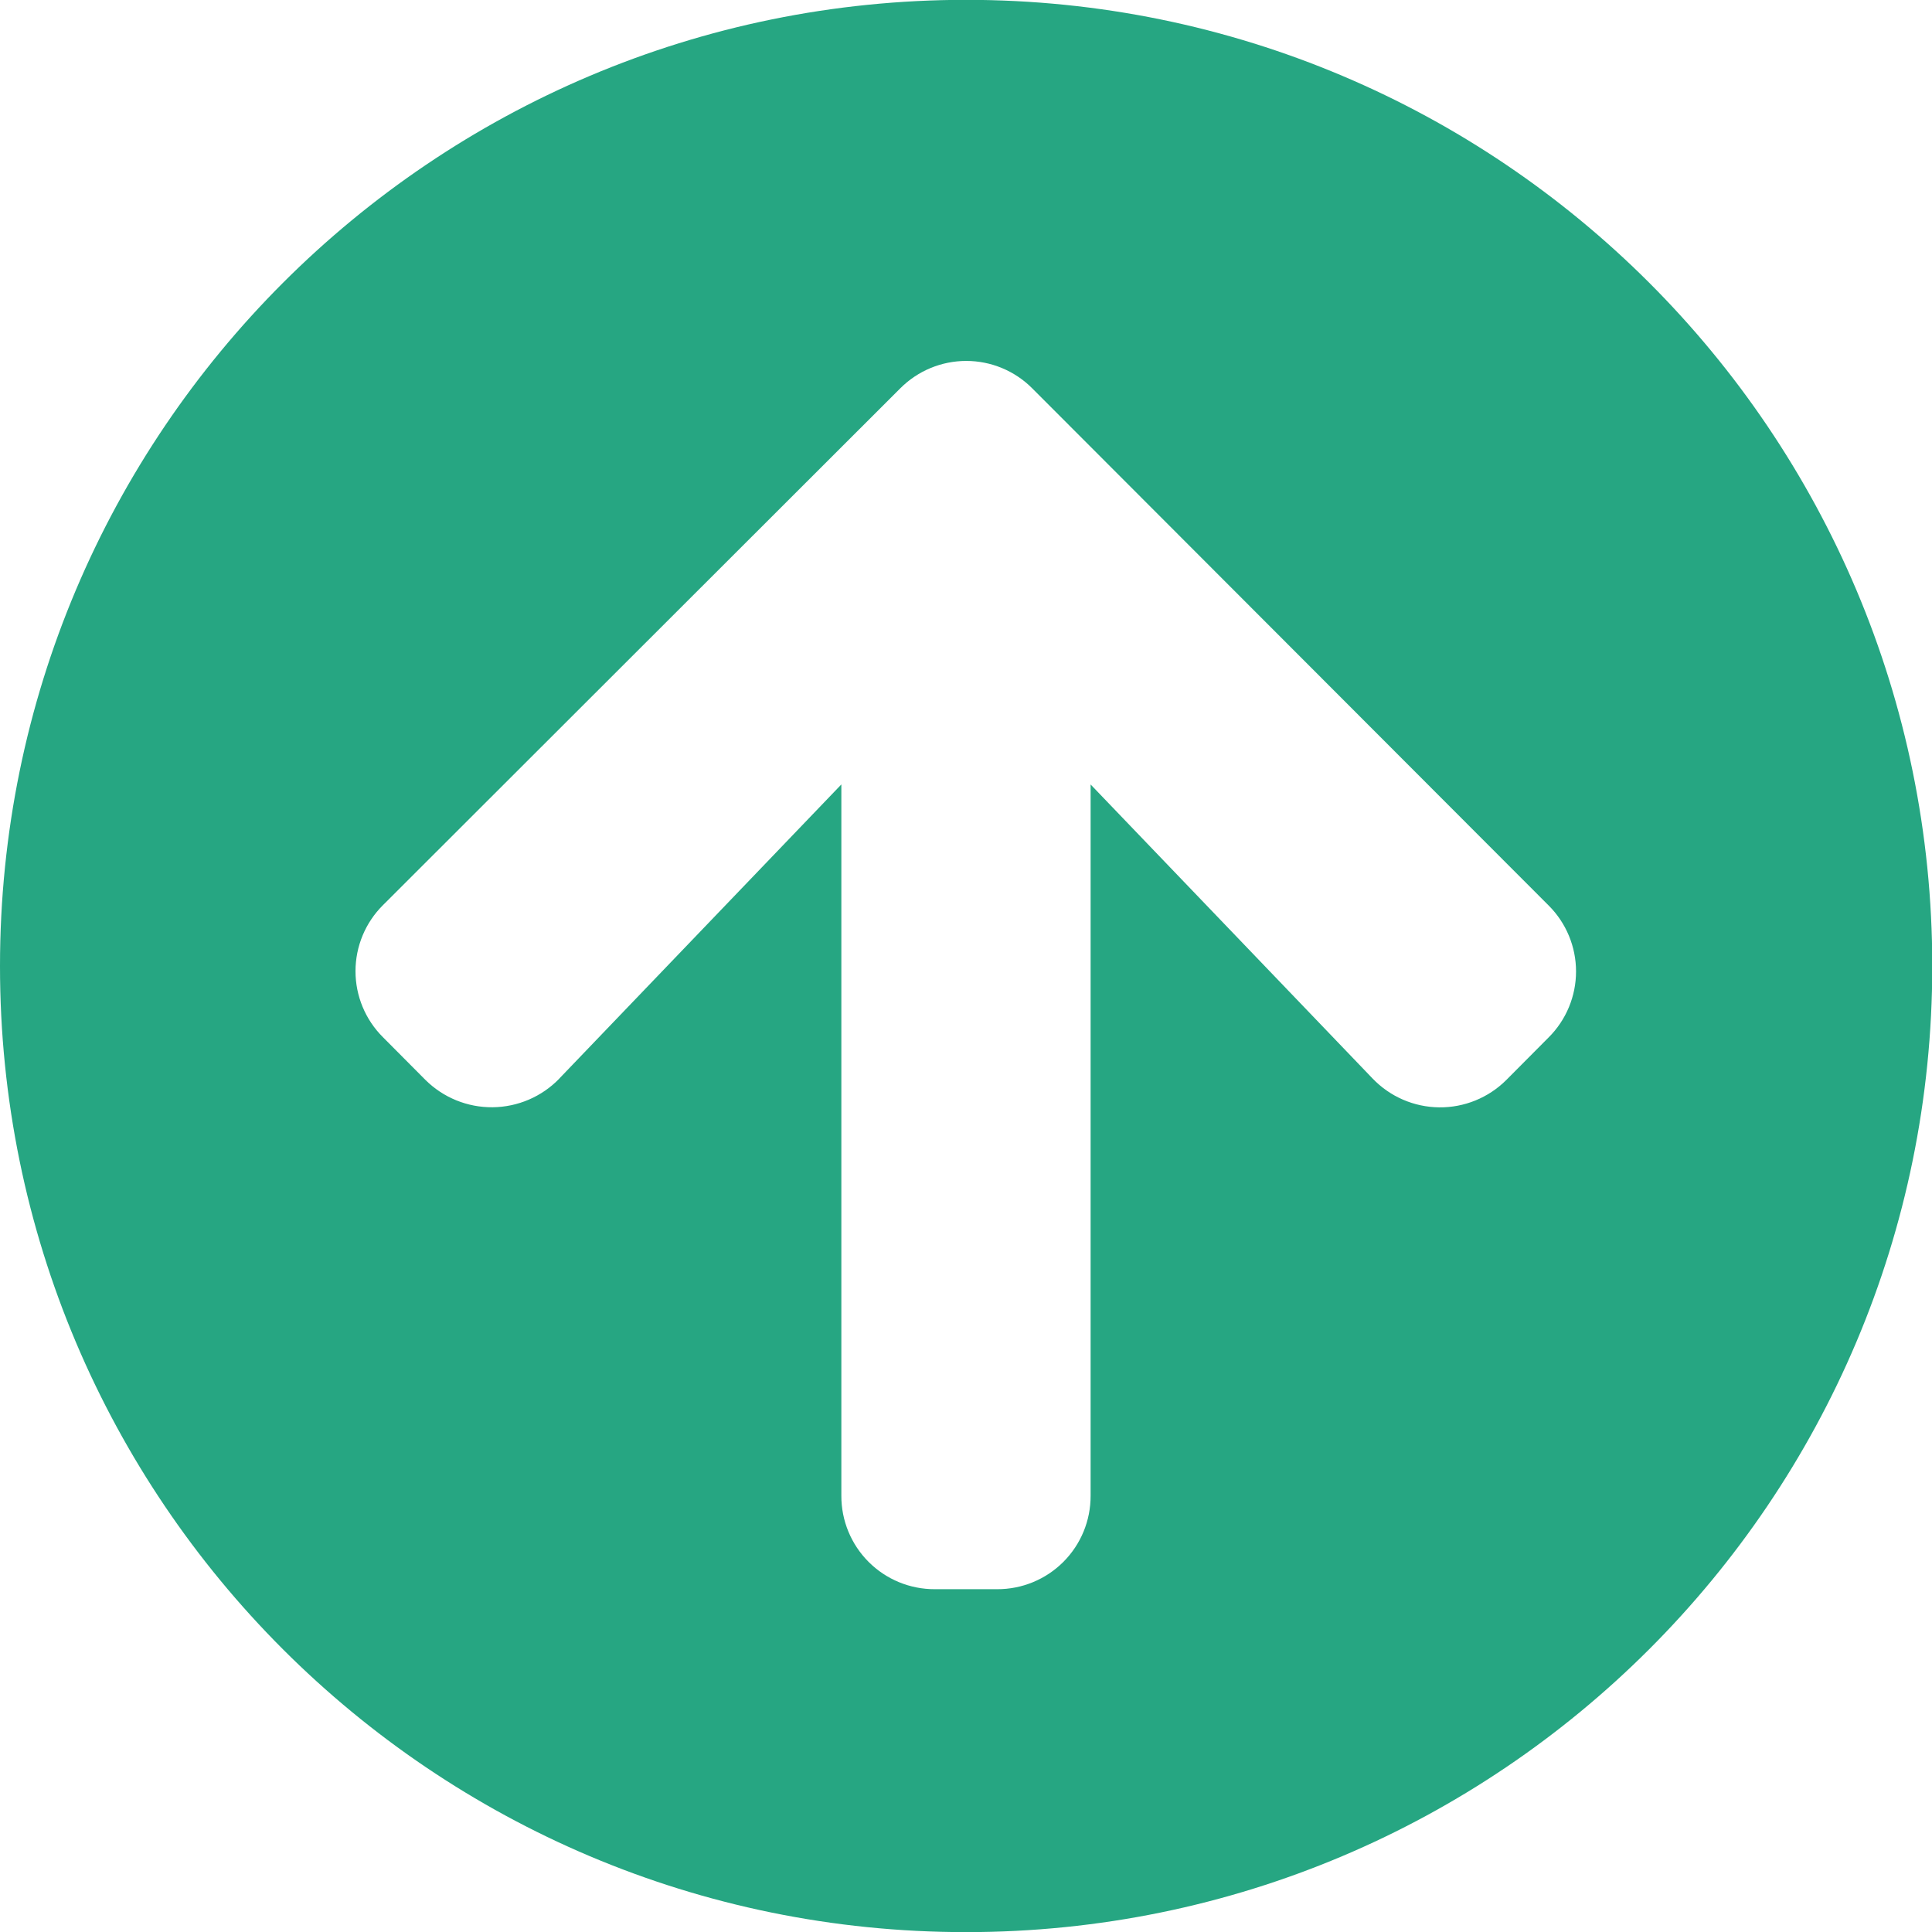
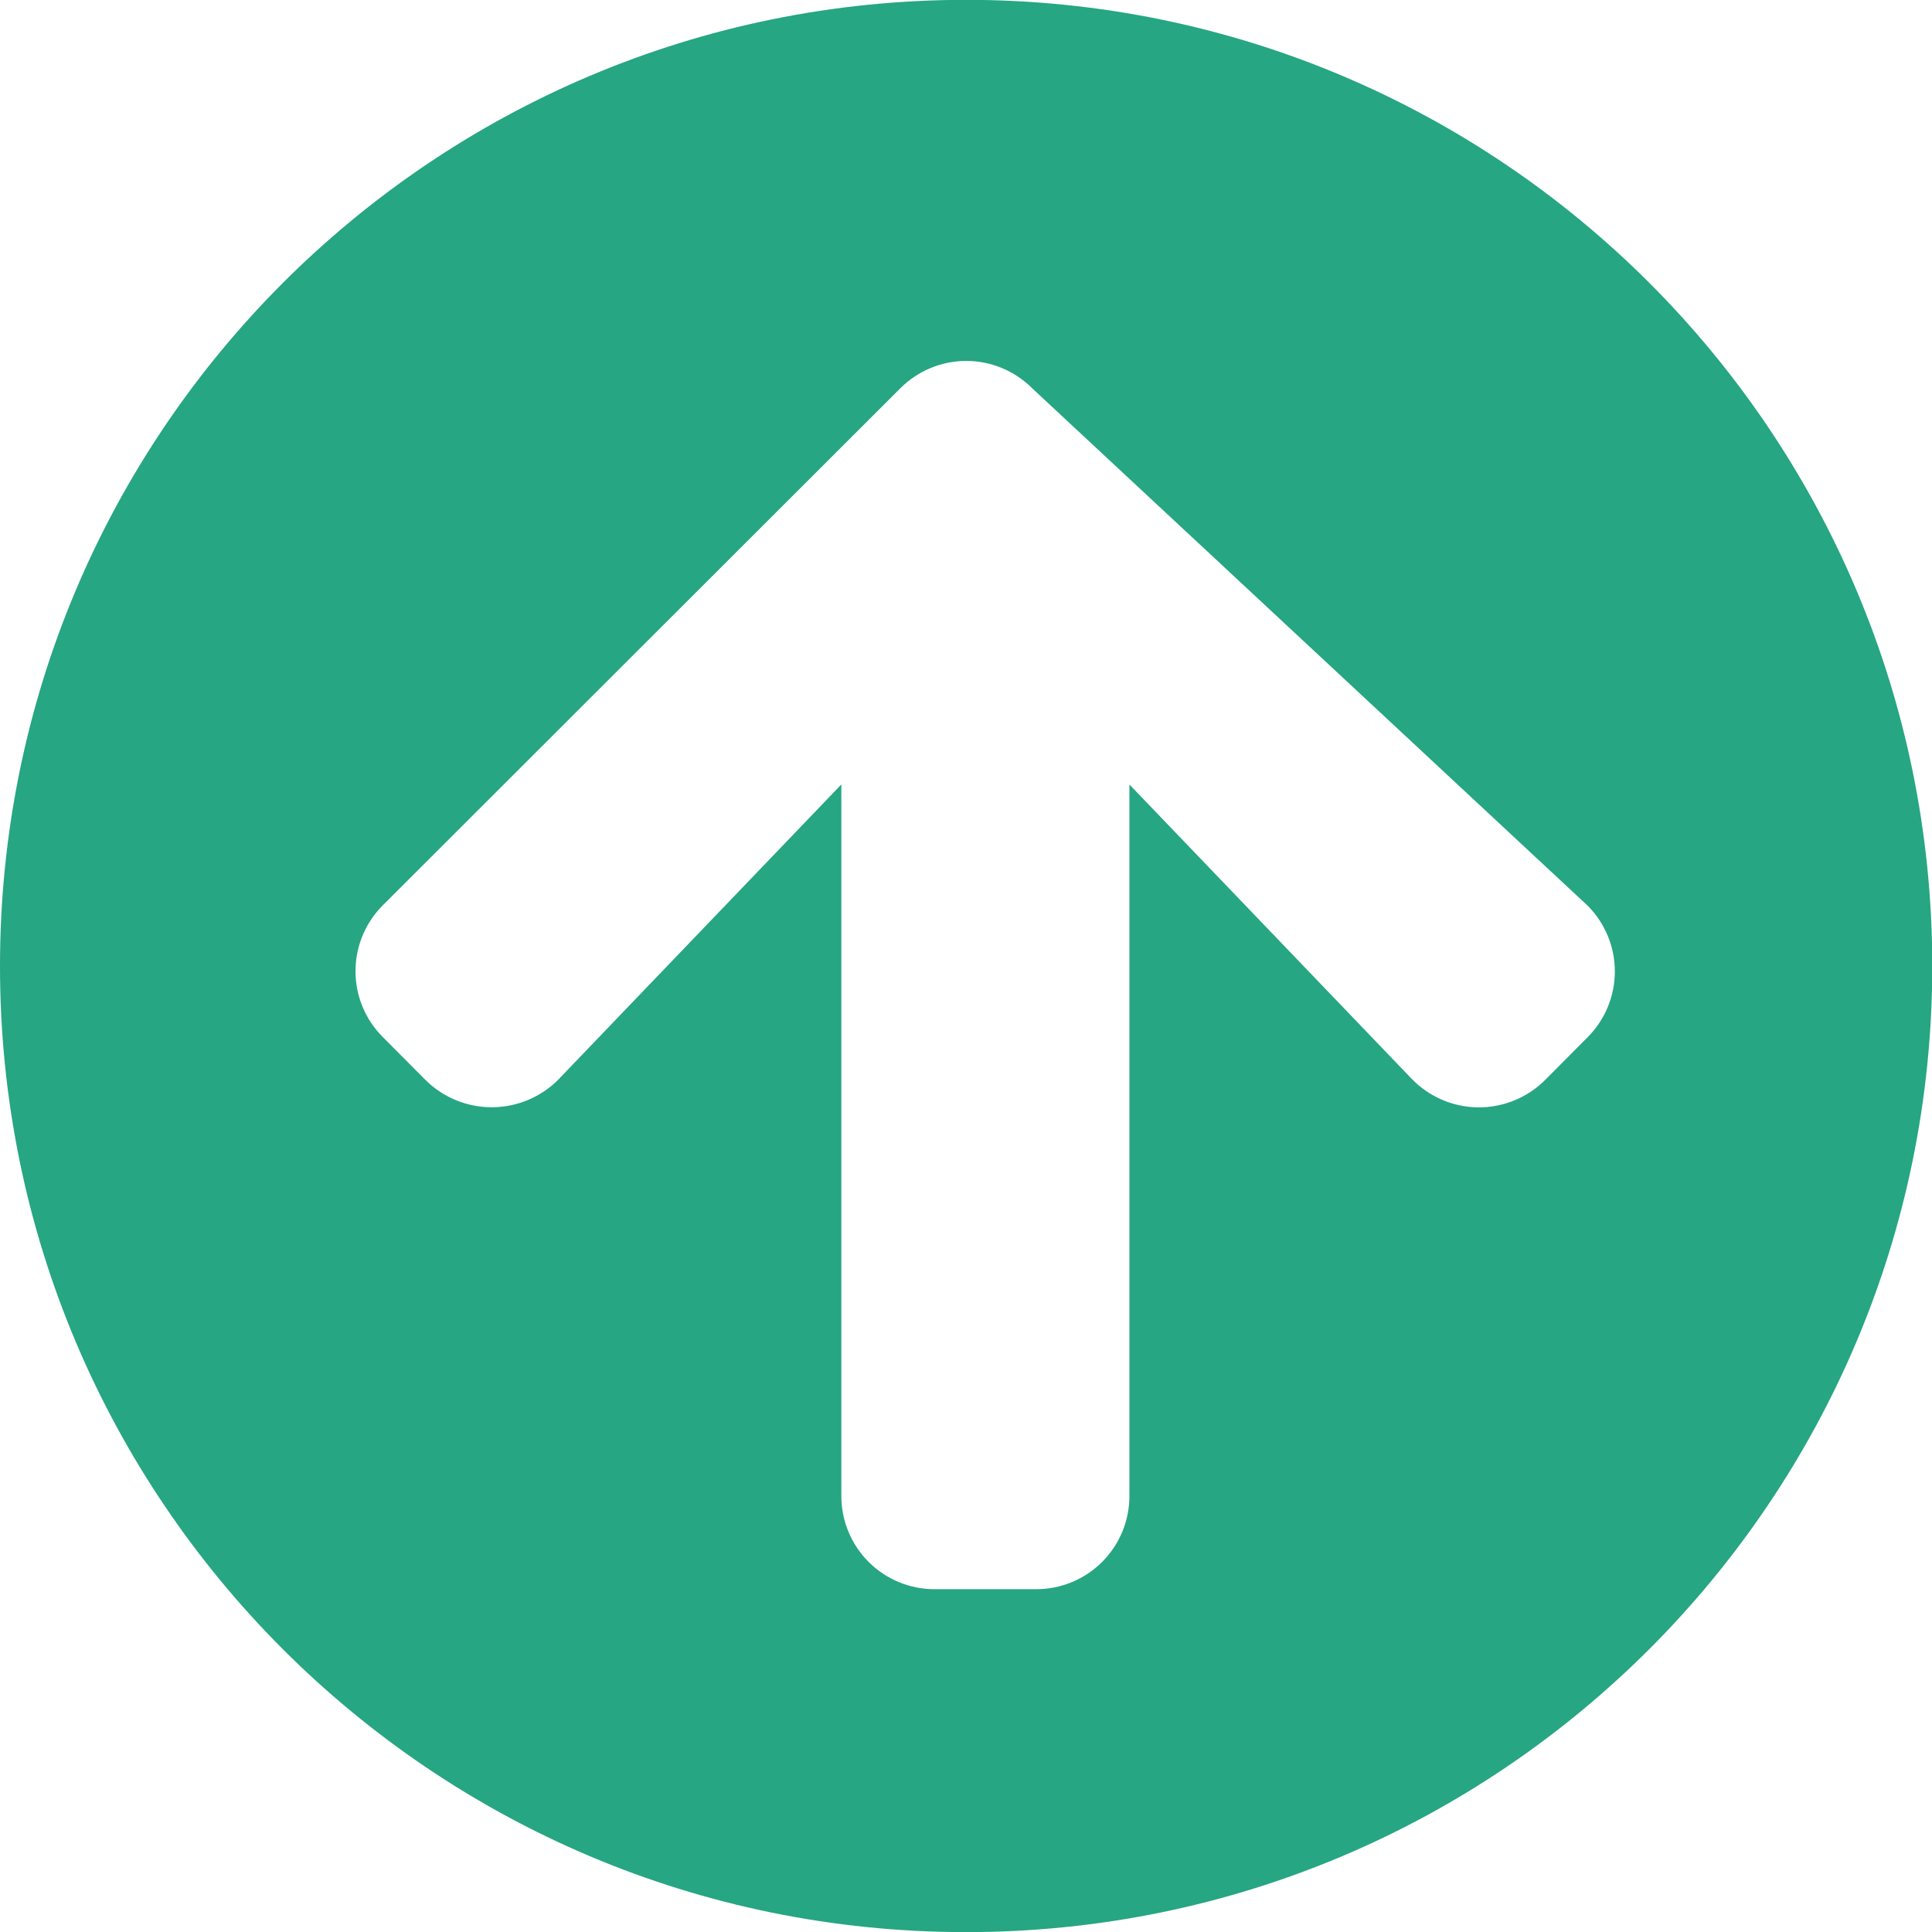
<svg xmlns="http://www.w3.org/2000/svg" width="49.793" height="49.793" viewBox="0 0 49.793 49.793">
-   <path d="M.563,25.459a24.9,24.9,0,1,1,24.9,24.9A24.892,24.892,0,0,1,.563,25.459Zm14.416,2.9,7.268-7.579V39.112a2.4,2.4,0,0,0,2.409,2.409h1.606a2.4,2.4,0,0,0,2.409-2.409V20.781l7.268,7.579a2.412,2.412,0,0,0,3.443.04l1.094-1.1a2.4,2.4,0,0,0,0-3.4L27.166,10.571a2.4,2.4,0,0,0-3.4,0L10.431,23.893a2.4,2.4,0,0,0,0,3.4l1.094,1.1A2.424,2.424,0,0,0,14.979,28.361Z" transform="translate(-0.563 -0.563)" fill="#26a682" />
+   <path d="M.563,25.459a24.9,24.9,0,1,1,24.9,24.9A24.892,24.892,0,0,1,.563,25.459Zm14.416,2.9,7.268-7.579V39.112a2.4,2.4,0,0,0,2.409,2.409h2.606a2.4,2.4,0,0,0,2.409-2.409V20.781l7.268,7.579a2.412,2.412,0,0,0,3.443.04l1.094-1.1a2.4,2.4,0,0,0,0-3.4L27.166,10.571a2.4,2.4,0,0,0-3.4,0L10.431,23.893a2.4,2.4,0,0,0,0,3.4l1.094,1.1A2.424,2.424,0,0,0,14.979,28.361Z" transform="translate(-0.563 -0.563)" fill="#26a682" />
</svg>
